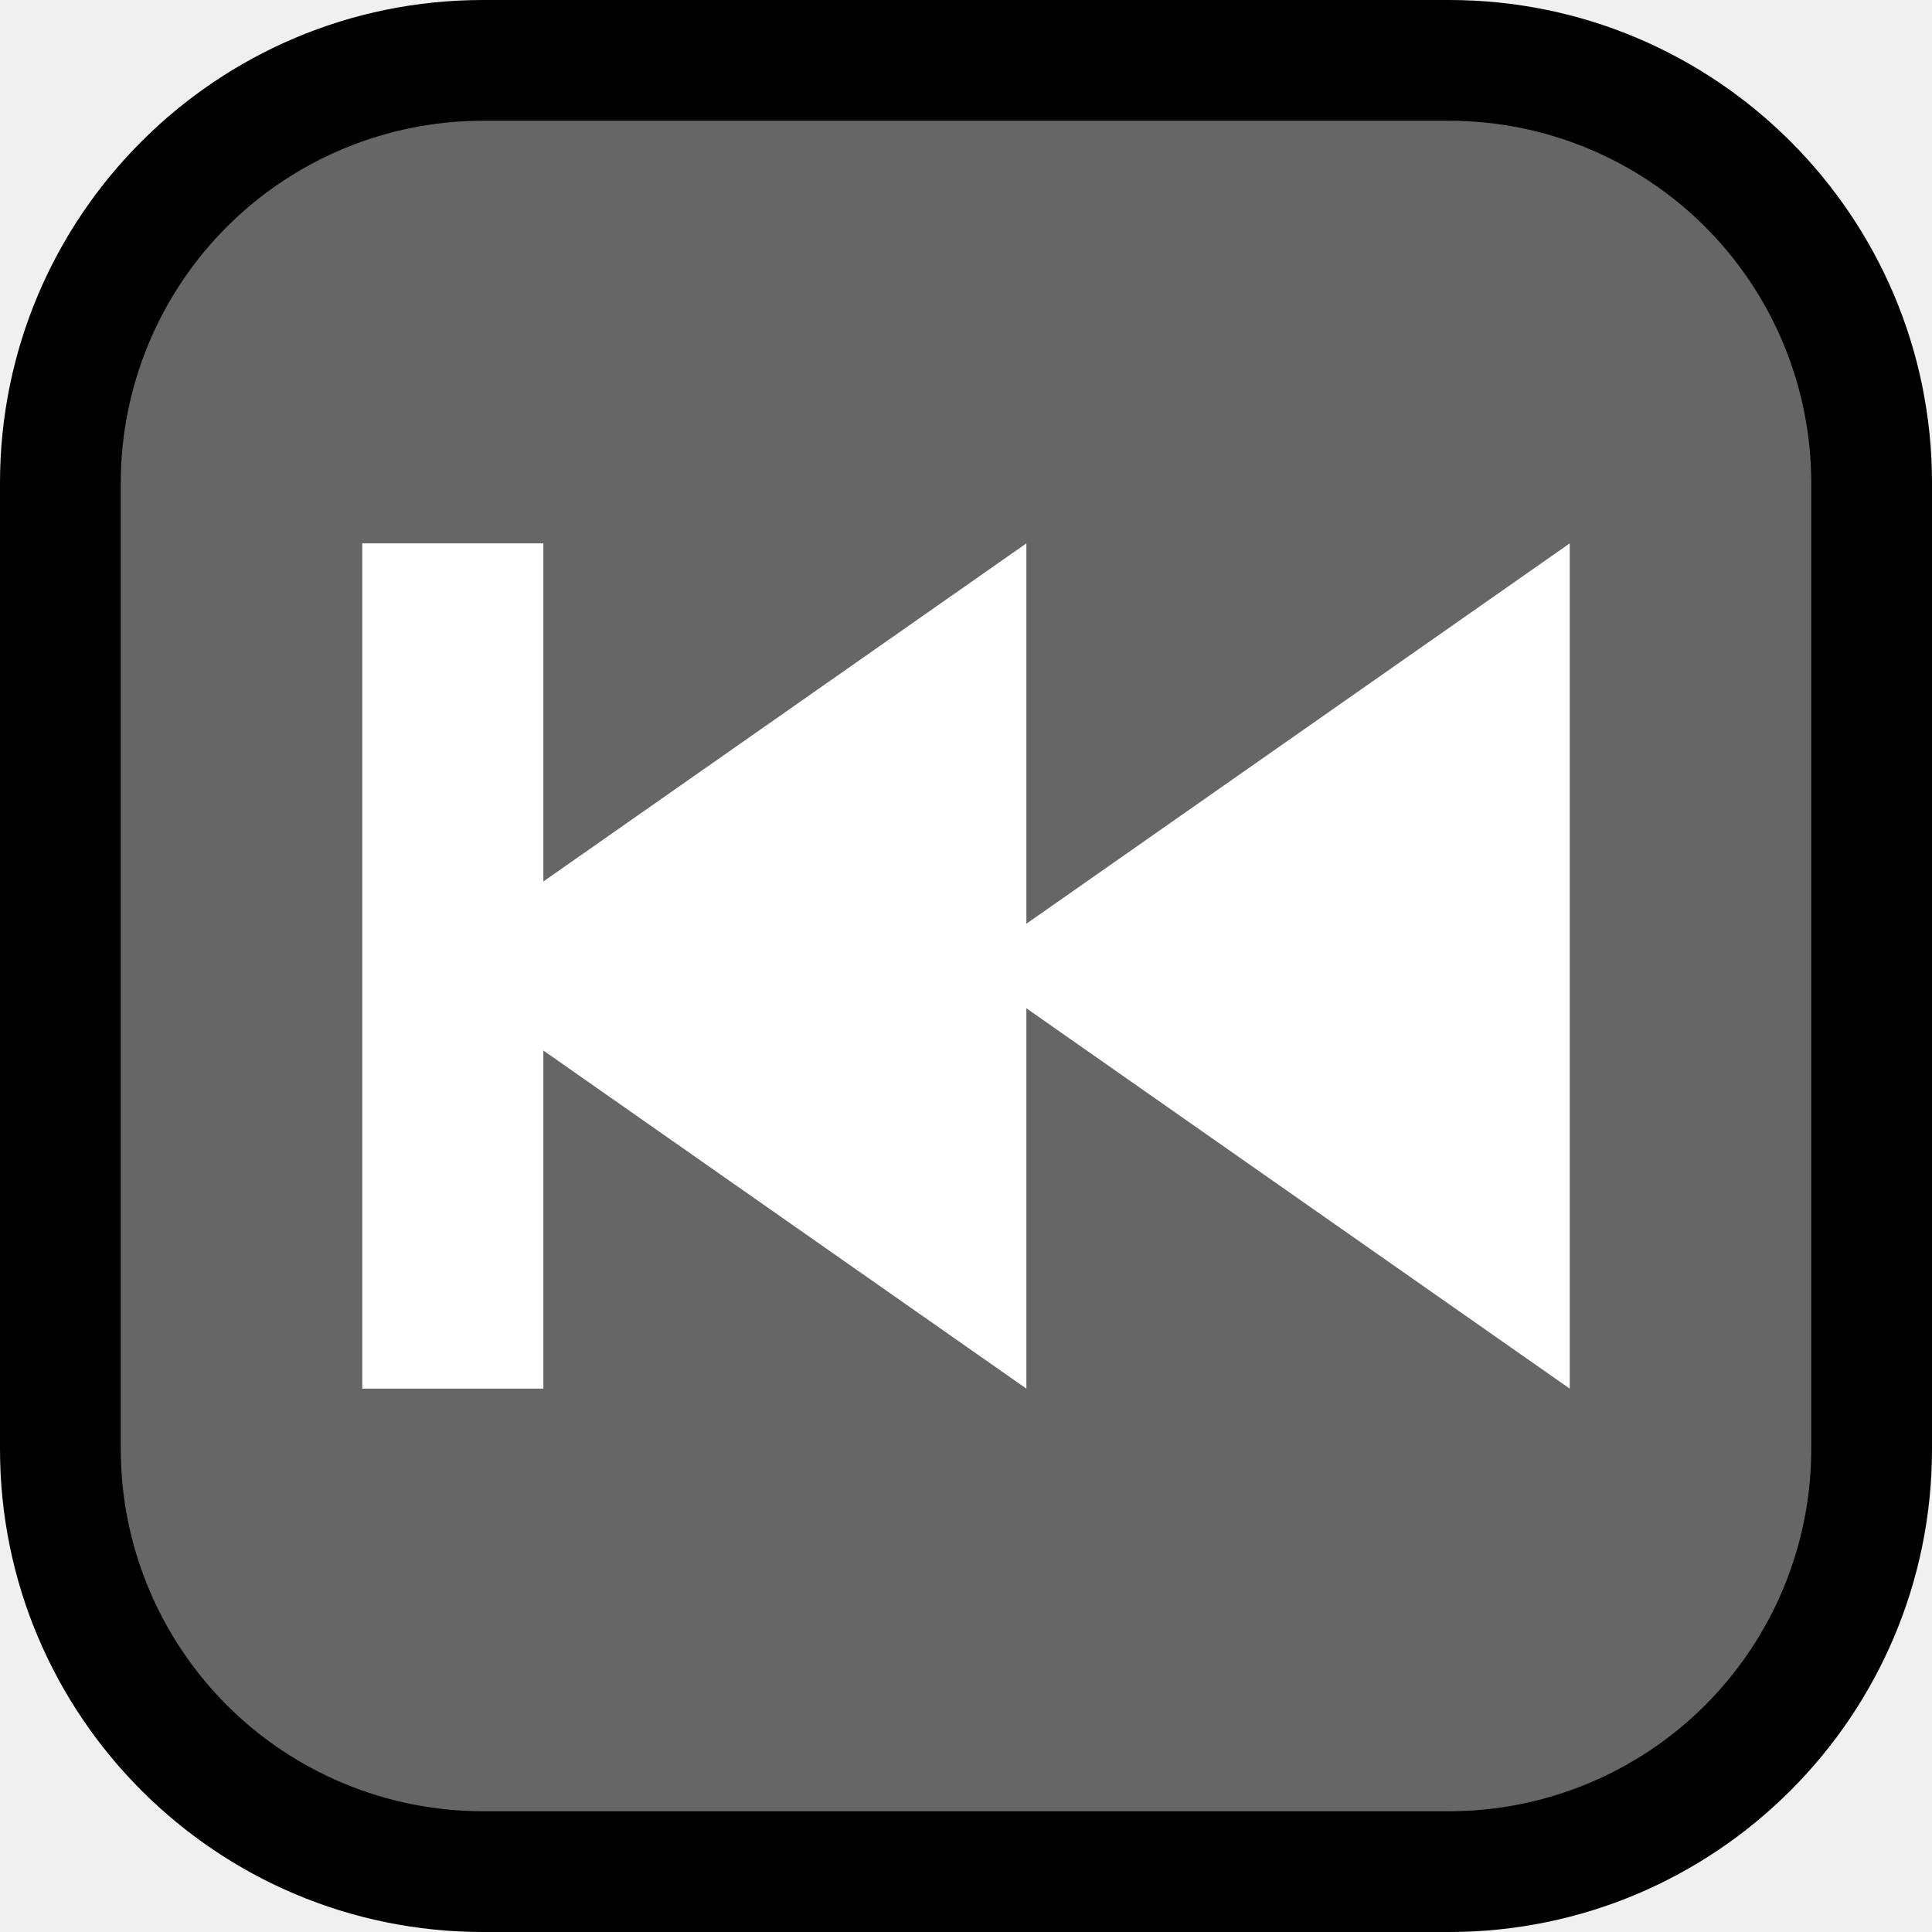
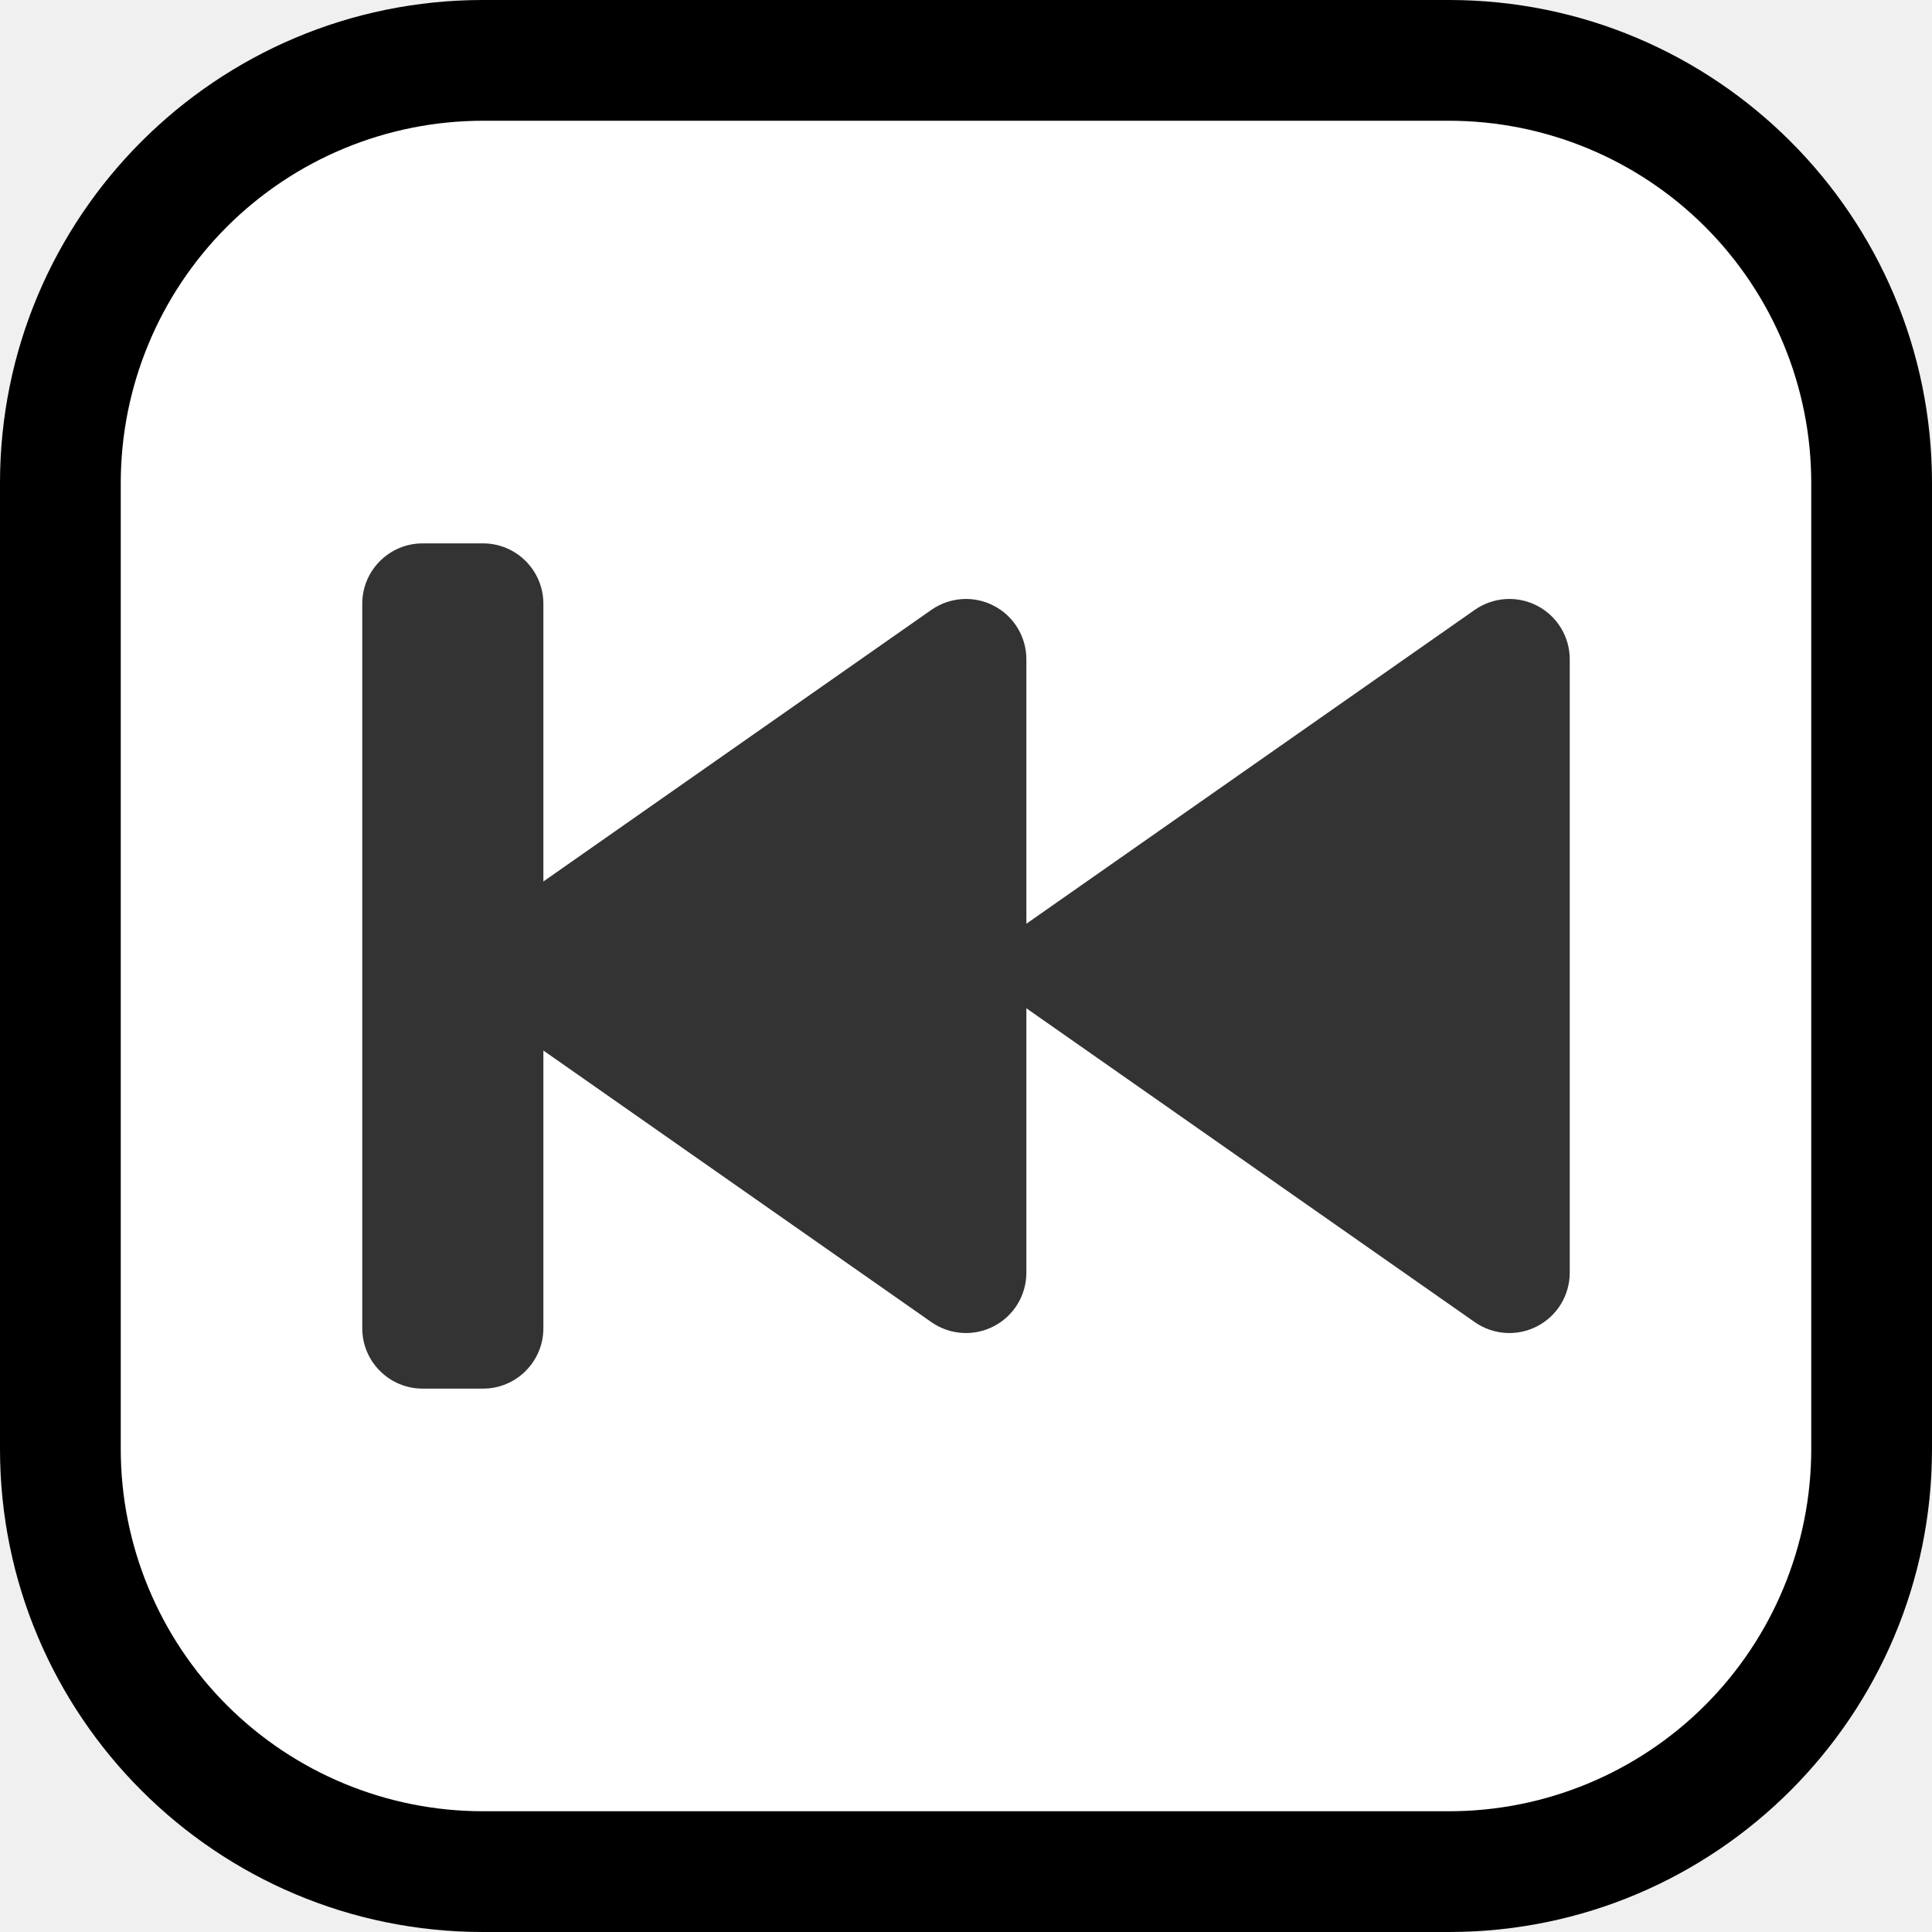
- <svg xmlns="http://www.w3.org/2000/svg" width="100%" height="100%" viewBox="0 0 32 32" version="1.1" xml:space="preserve" style="fill-rule:evenodd;clip-rule:evenodd;stroke-linejoin:round;stroke-miterlimit:1.414;">
-   <rect id="skip_back" x="0" y="0" width="32" height="32" style="fill:none;" />
-   <clipPath id="_clip1">
-     <rect x="0" y="0" width="32" height="32" />
+ <svg xmlns="http://www.w3.org/2000/svg" clip-rule="evenodd" fill-rule="evenodd" stroke-linejoin="round" stroke-miterlimit="1.414" viewBox="0 0 32 32">
+   <clipPath id="a">
+     <path clip-rule="evenodd" d="m0 0h32v32h-32z" />
  </clipPath>
-   <g clip-path="url(#_clip1)">
-     <g id="outline">
-       <path d="M32,8c0,-4.418 -3.582,-8 -8,-8c-4.887,0 -11.113,0 -16,0c-4.418,0 -8,3.582 -8,8c0,4.887 0,11.113 0,16c0,4.418 3.582,8 8,8c4.887,0 11.113,0 16,0c4.418,0 8,-3.582 8,-8c0,-4.887 0,-11.113 0,-16Z" />
-     </g>
-     <g id="emoji">
-       <path d="M24,30c1.591,0 3.117,-0.632 4.243,-1.757c1.125,-1.126 1.757,-2.652 1.757,-4.243c0,-4.724 0,-11.276 0,-16c0,-1.591 -0.632,-3.117 -1.757,-4.243c-1.126,-1.125 -2.652,-1.757 -4.243,-1.757c-4.724,0 -11.276,0 -16,0c-1.591,0 -3.117,0.632 -4.243,1.757c-1.125,1.126 -1.757,2.652 -1.757,4.243c0,4.724 0,11.276 0,16c0,1.591 0.632,3.117 1.757,4.243c1.126,1.125 2.652,1.757 4.243,1.757c4.724,0 11.276,0 16,0Z" style="fill:#666;" />
-     </g>
-     <g>
-       <path d="M26,23l0,-14l-10,7l10,7Z" style="fill:#fff;" />
-       <path d="M17,23l0,-14l-10,7l10,7Z" style="fill:#fff;" />
-     </g>
-     <rect x="6" y="9" width="3" height="14" style="fill:#fff;" />
+   <path d="m0 0h32v32h-32z" fill="none" />
+   <g clip-path="url(#a)">
+     <path d="m32 8c0-4.418-3.582-8-8-8-4.887 0-11.113 0-16 0-4.418 0-8 3.582-8 8v16c0 4.418 3.582 8 8 8h16c4.418 0 8-3.582 8-8 0-4.887 0-11.113 0-16z" />
+     <path d="m24 30c1.591 0 3.117-.632 4.243-1.757 1.125-1.126 1.757-2.652 1.757-4.243 0-4.724 0-11.276 0-16 0-1.591-.632-3.117-1.757-4.243-1.126-1.125-2.652-1.757-4.243-1.757-4.724 0-11.276 0-16 0-1.591 0-3.117.632-4.243 1.757-1.125 1.126-1.757 2.652-1.757 4.243v16c0 1.591.632 3.117 1.757 4.243 1.126 1.125 2.652 1.757 4.243 1.757z" fill="#fff" />
+     <path d="m6 10c0-.552.448-1 1-1h1c.552 0 1 .448 1 1v4.6s4.096-2.867 6.427-4.499c.305-.213.704-.24 1.035-.067.331.172.538.514.538.887v4.379s4.847-3.393 7.427-5.199c.305-.213.704-.24 1.035-.067.331.172.538.514.538.887v10.158c0 .373-.207.715-.538.887-.331.173-.73.146-1.035-.067-2.58-1.806-7.427-5.199-7.427-5.199v4.379c0 .373-.207.715-.538.887-.331.173-.73.146-1.035-.067-2.331-1.632-6.427-4.499-6.427-4.499v4.6c0 .552-.448 1-1 1-.322 0-.678 0-1 0-.552 0-1-.448-1-1 0-2.577 0-9.423 0-12z" fill="#333" />
  </g>
</svg>
